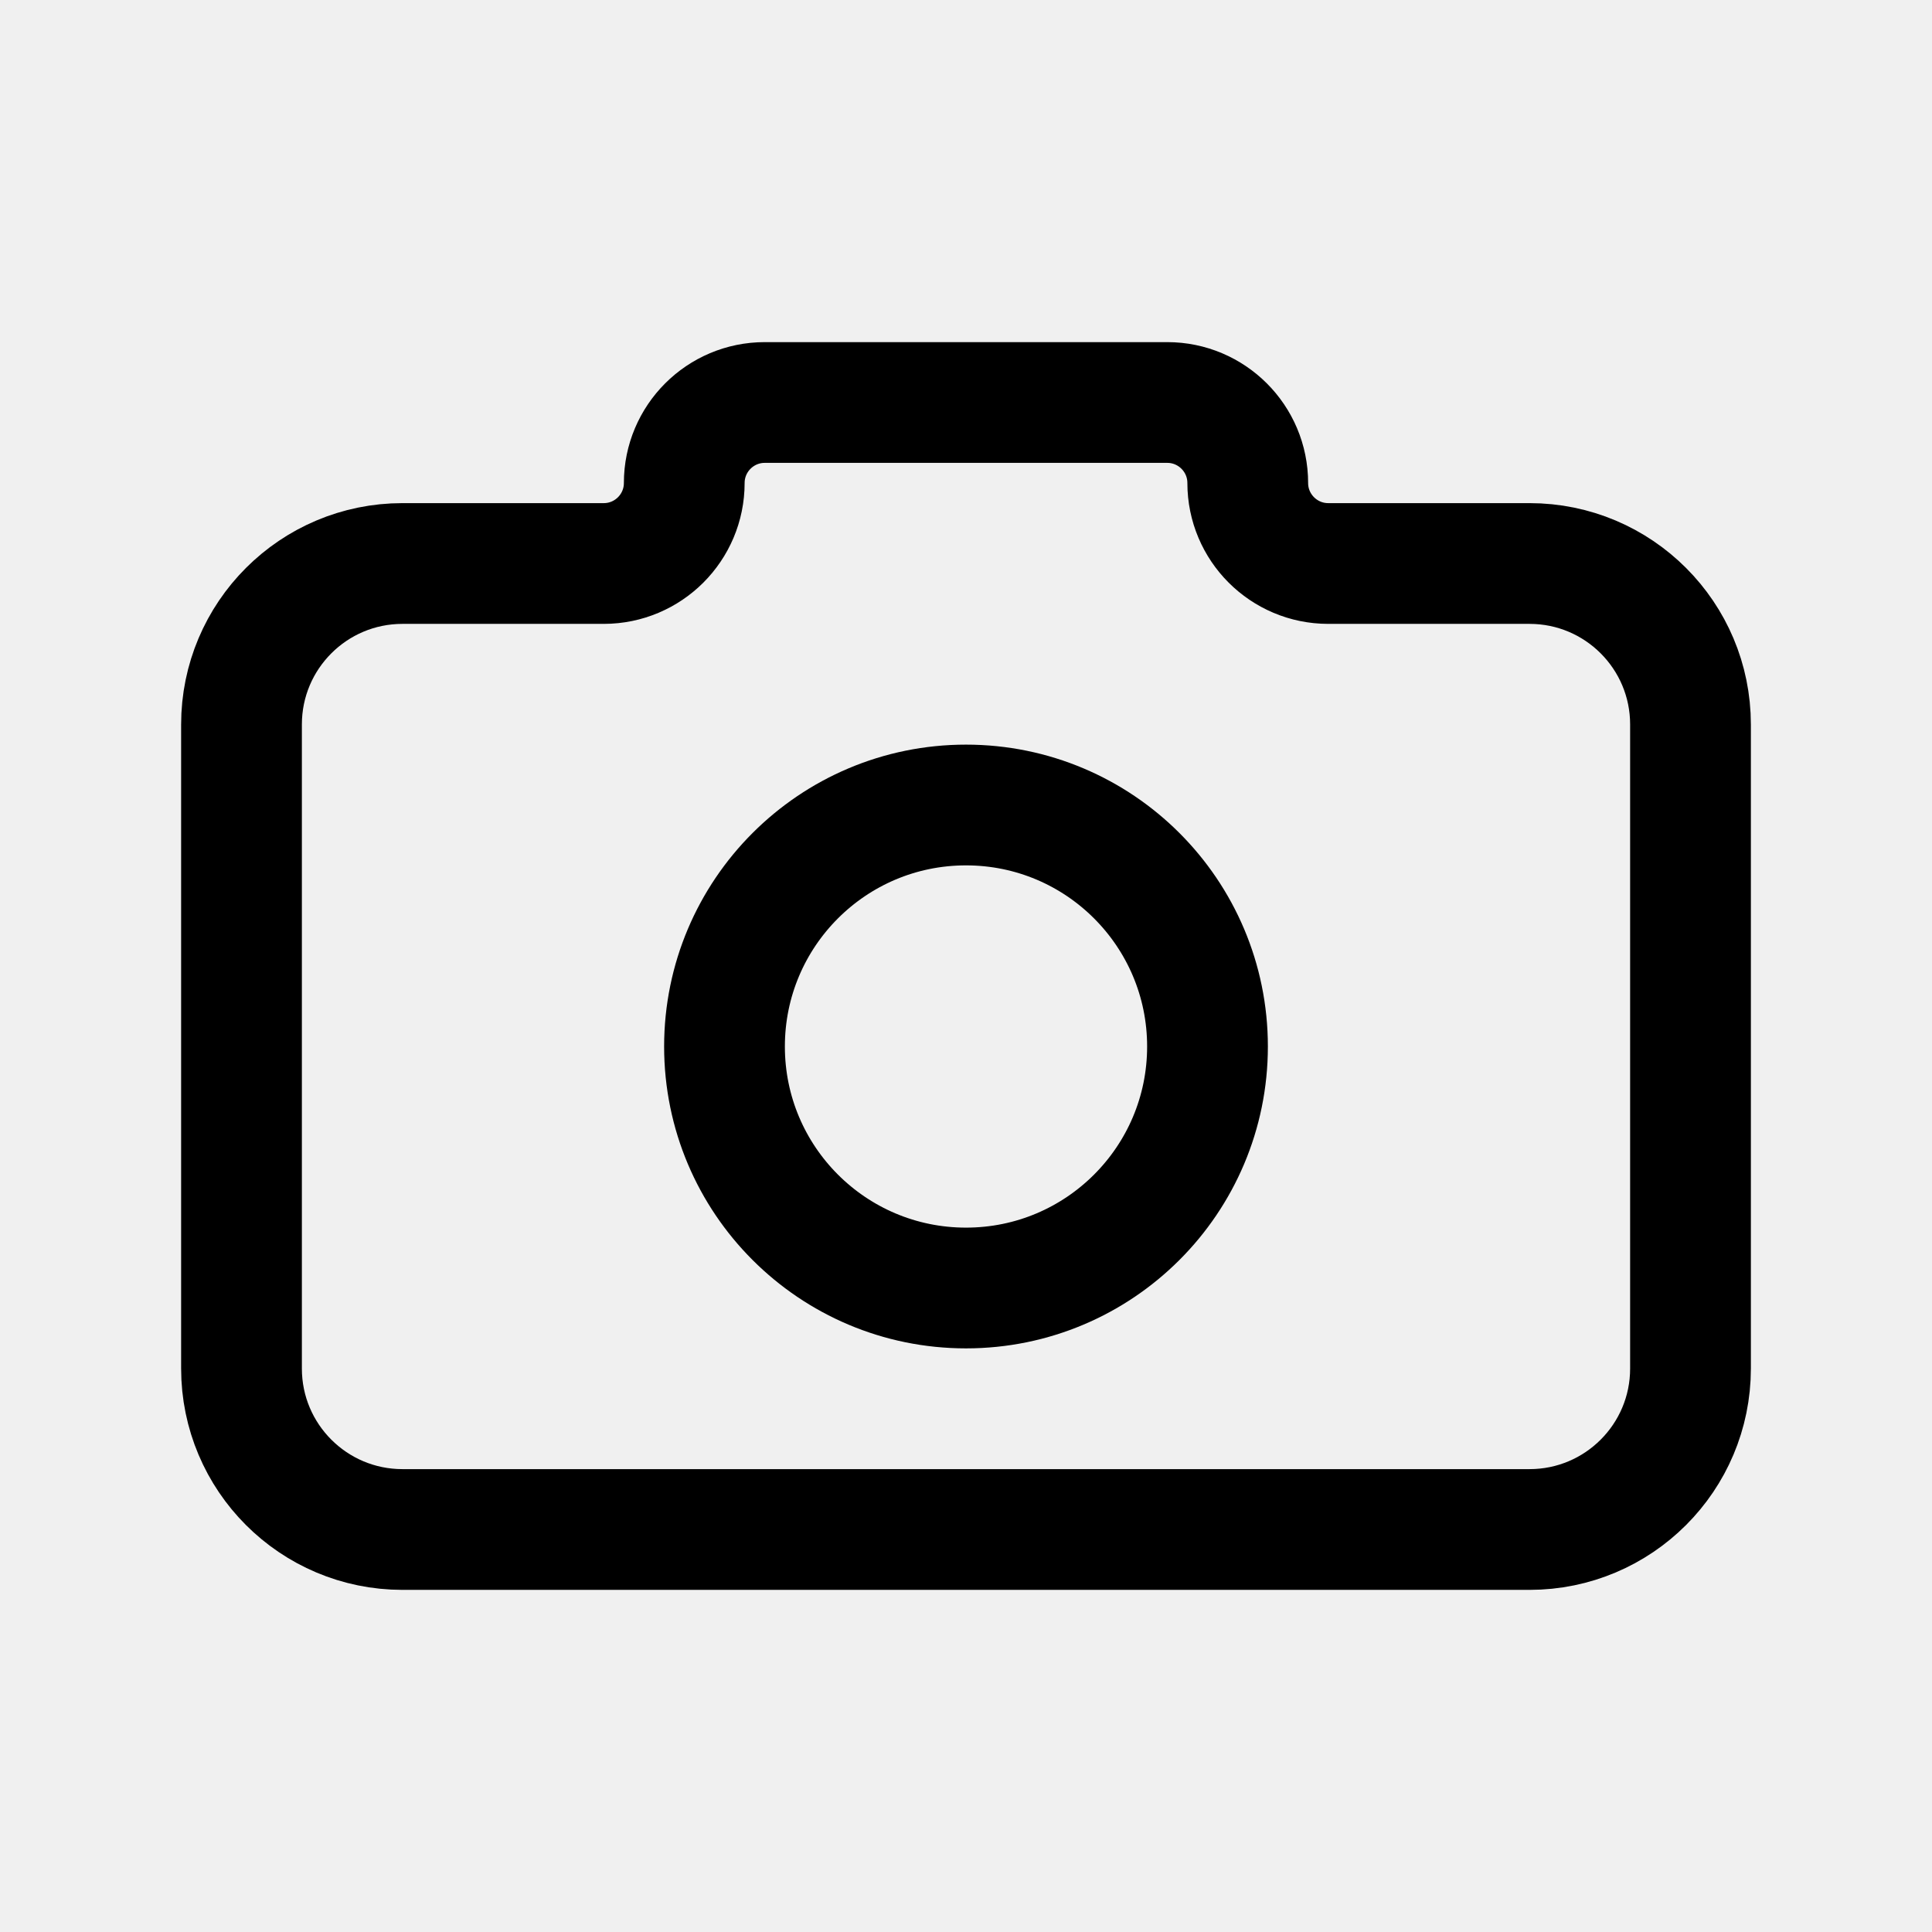
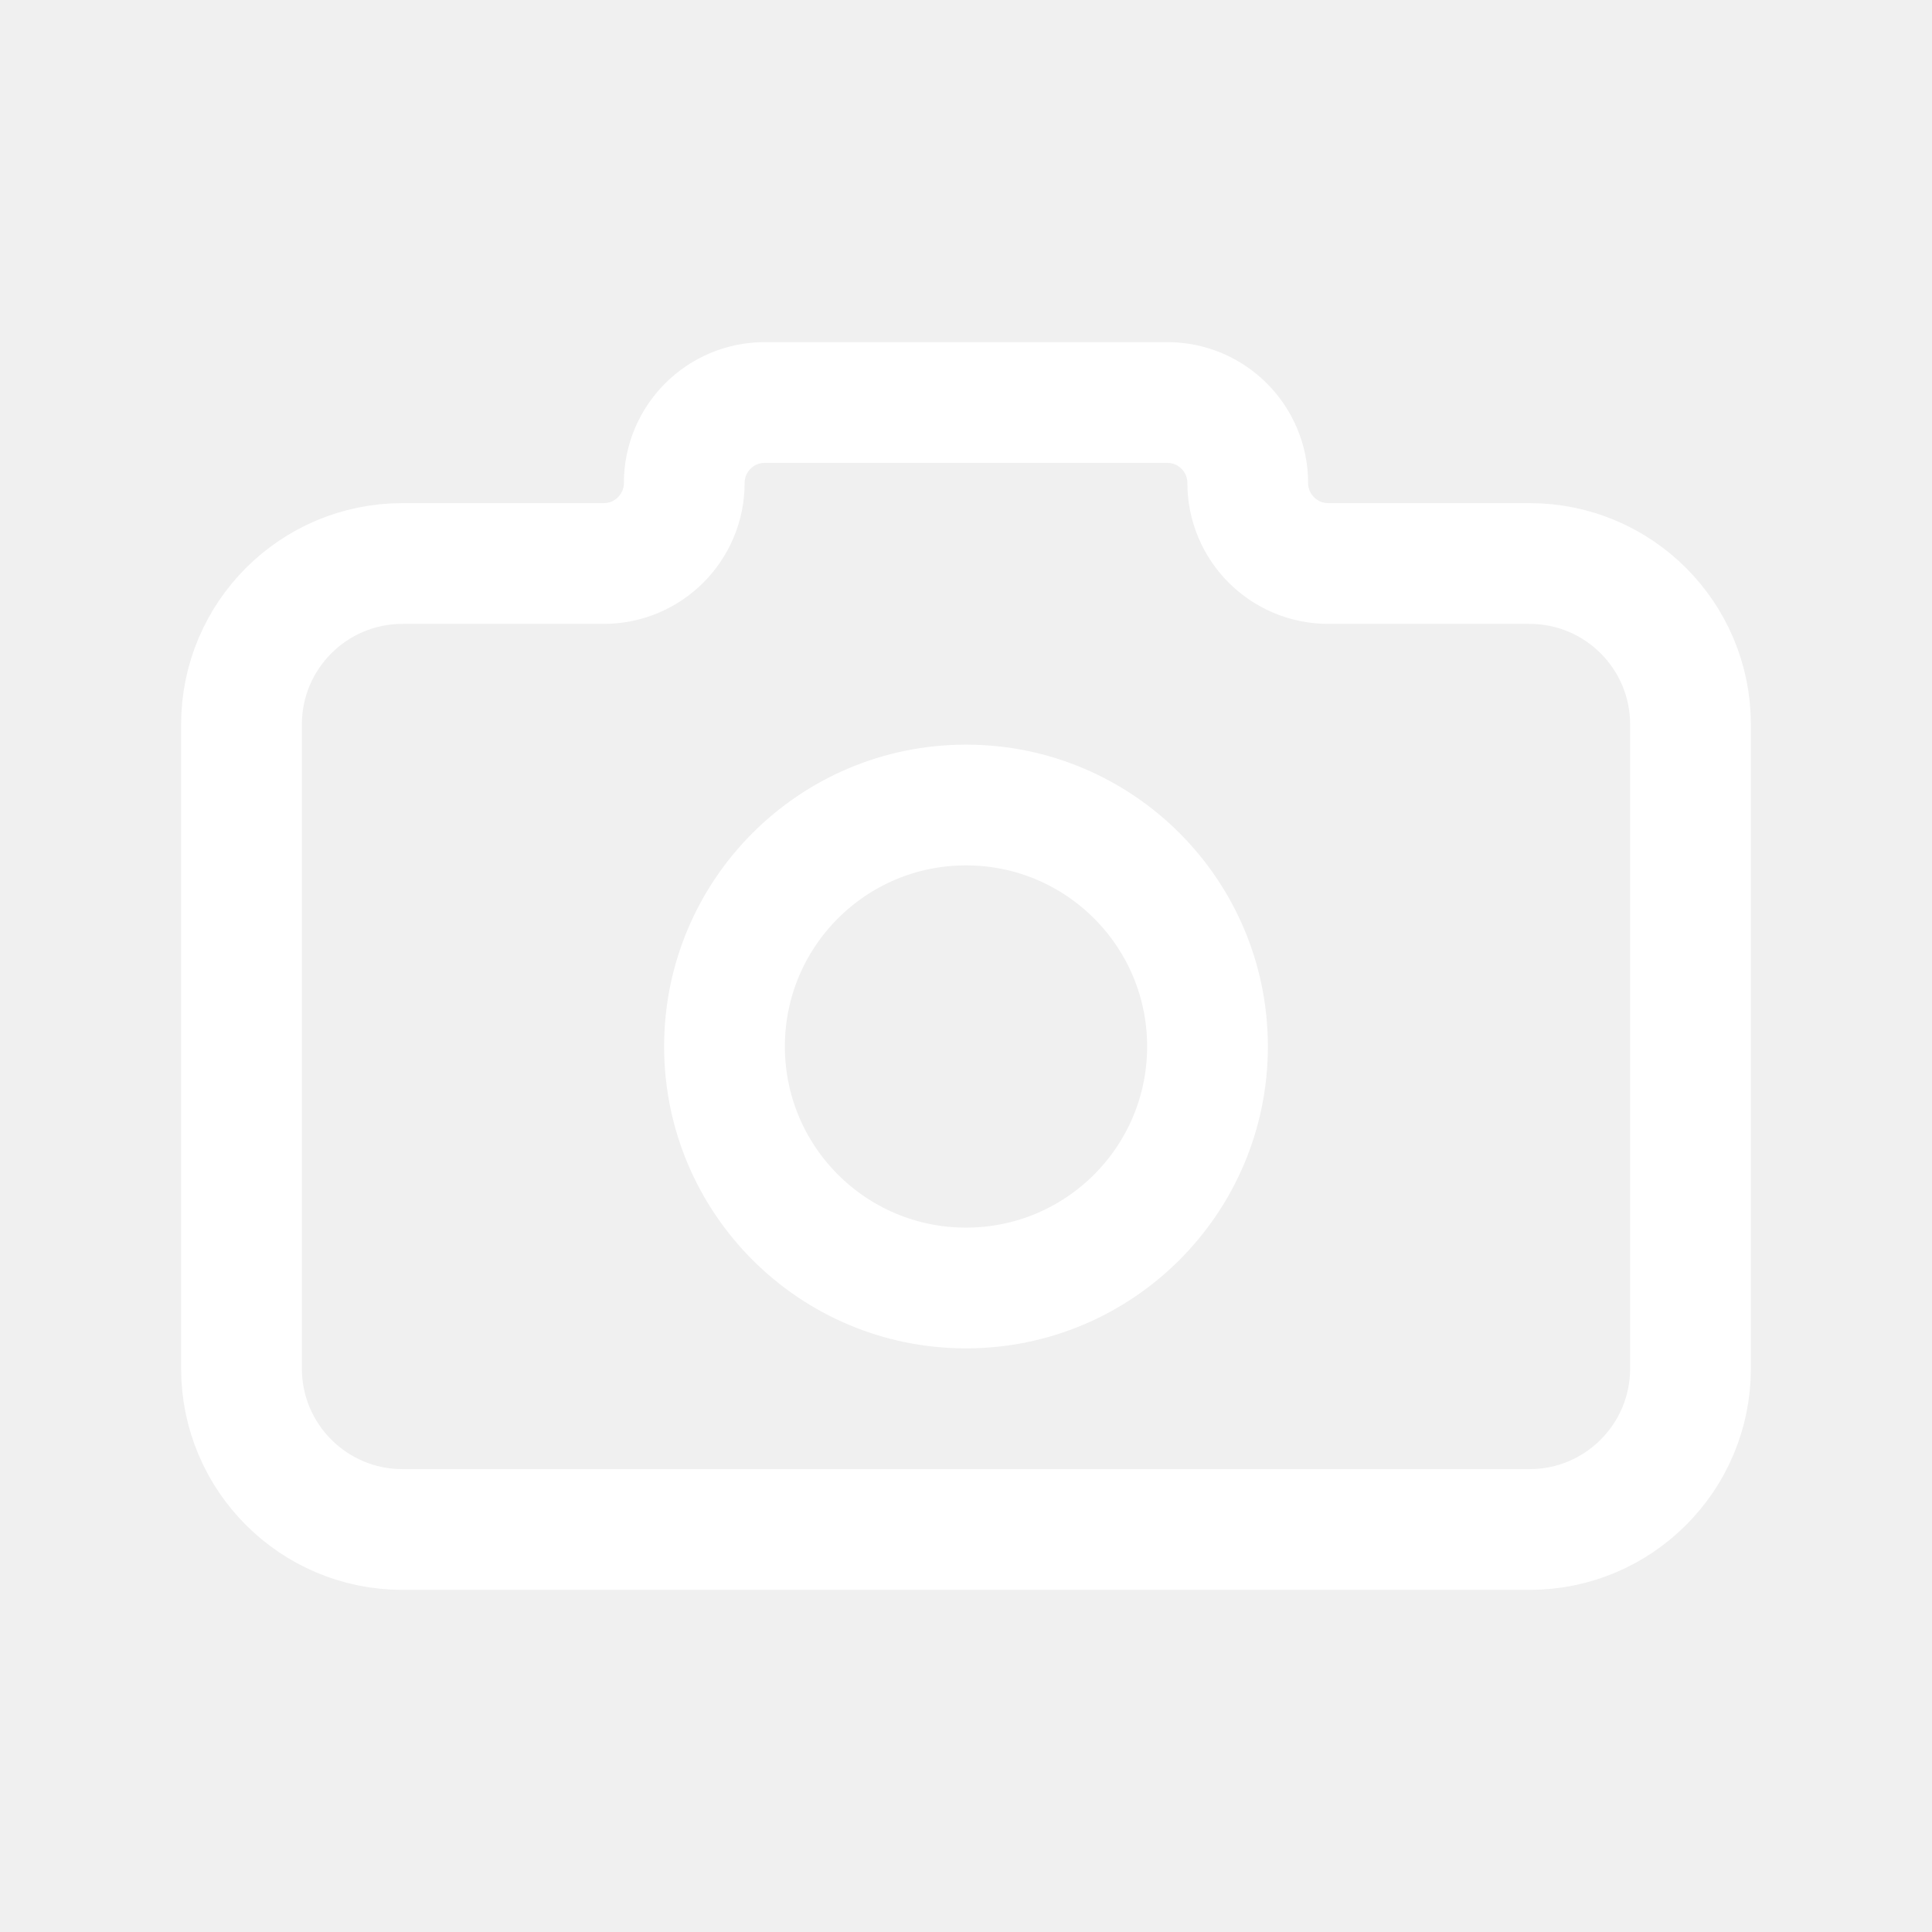
<svg xmlns="http://www.w3.org/2000/svg" width="800px" height="800px" viewBox="0 0 24 24" fill="none">
-   <path d="M21 17V9C21 7.895 20.105 7 19 7H16.5C15.948 7 15.5 6.552 15.5 6C15.5 5.448 15.052 5 14.5 5H9.5C8.948 5 8.5 5.448 8.5 6C8.5 6.552 8.052 7 7.5 7H5C3.895 7 3 7.895 3 9V17C3 18.105 3.895 19 5 19H19C20.105 19 21 18.105 21 17Z" stroke="#000000" stroke-width="1.5" />
-   <path d="M15 13C15 14.657 13.657 16 12 16C10.343 16 9 14.657 9 13C9 11.343 10.343 10 12 10C13.657 10 15 11.343 15 13Z" stroke="#000000" stroke-width="1.5" />
+   <path d="M21 17V9C21 7.895 20.105 7 19 7H16.5C15.948 7 15.5 6.552 15.5 6C15.5 5.448 15.052 5 14.5 5H9.5C8.948 5 8.5 5.448 8.5 6C8.5 6.552 8.052 7 7.5 7H5C3.895 7 3 7.895 3 9V17C3 18.105 3.895 19 5 19H19C20.105 19 21 18.105 21 17Z" stroke="#ffffff" stroke-width="1.5" />
+   <path d="M15 13C15 14.657 13.657 16 12 16C10.343 16 9 14.657 9 13C9 11.343 10.343 10 12 10C13.657 10 15 11.343 15 13Z" stroke="#ffffff" stroke-width="1.5" />
</svg>
